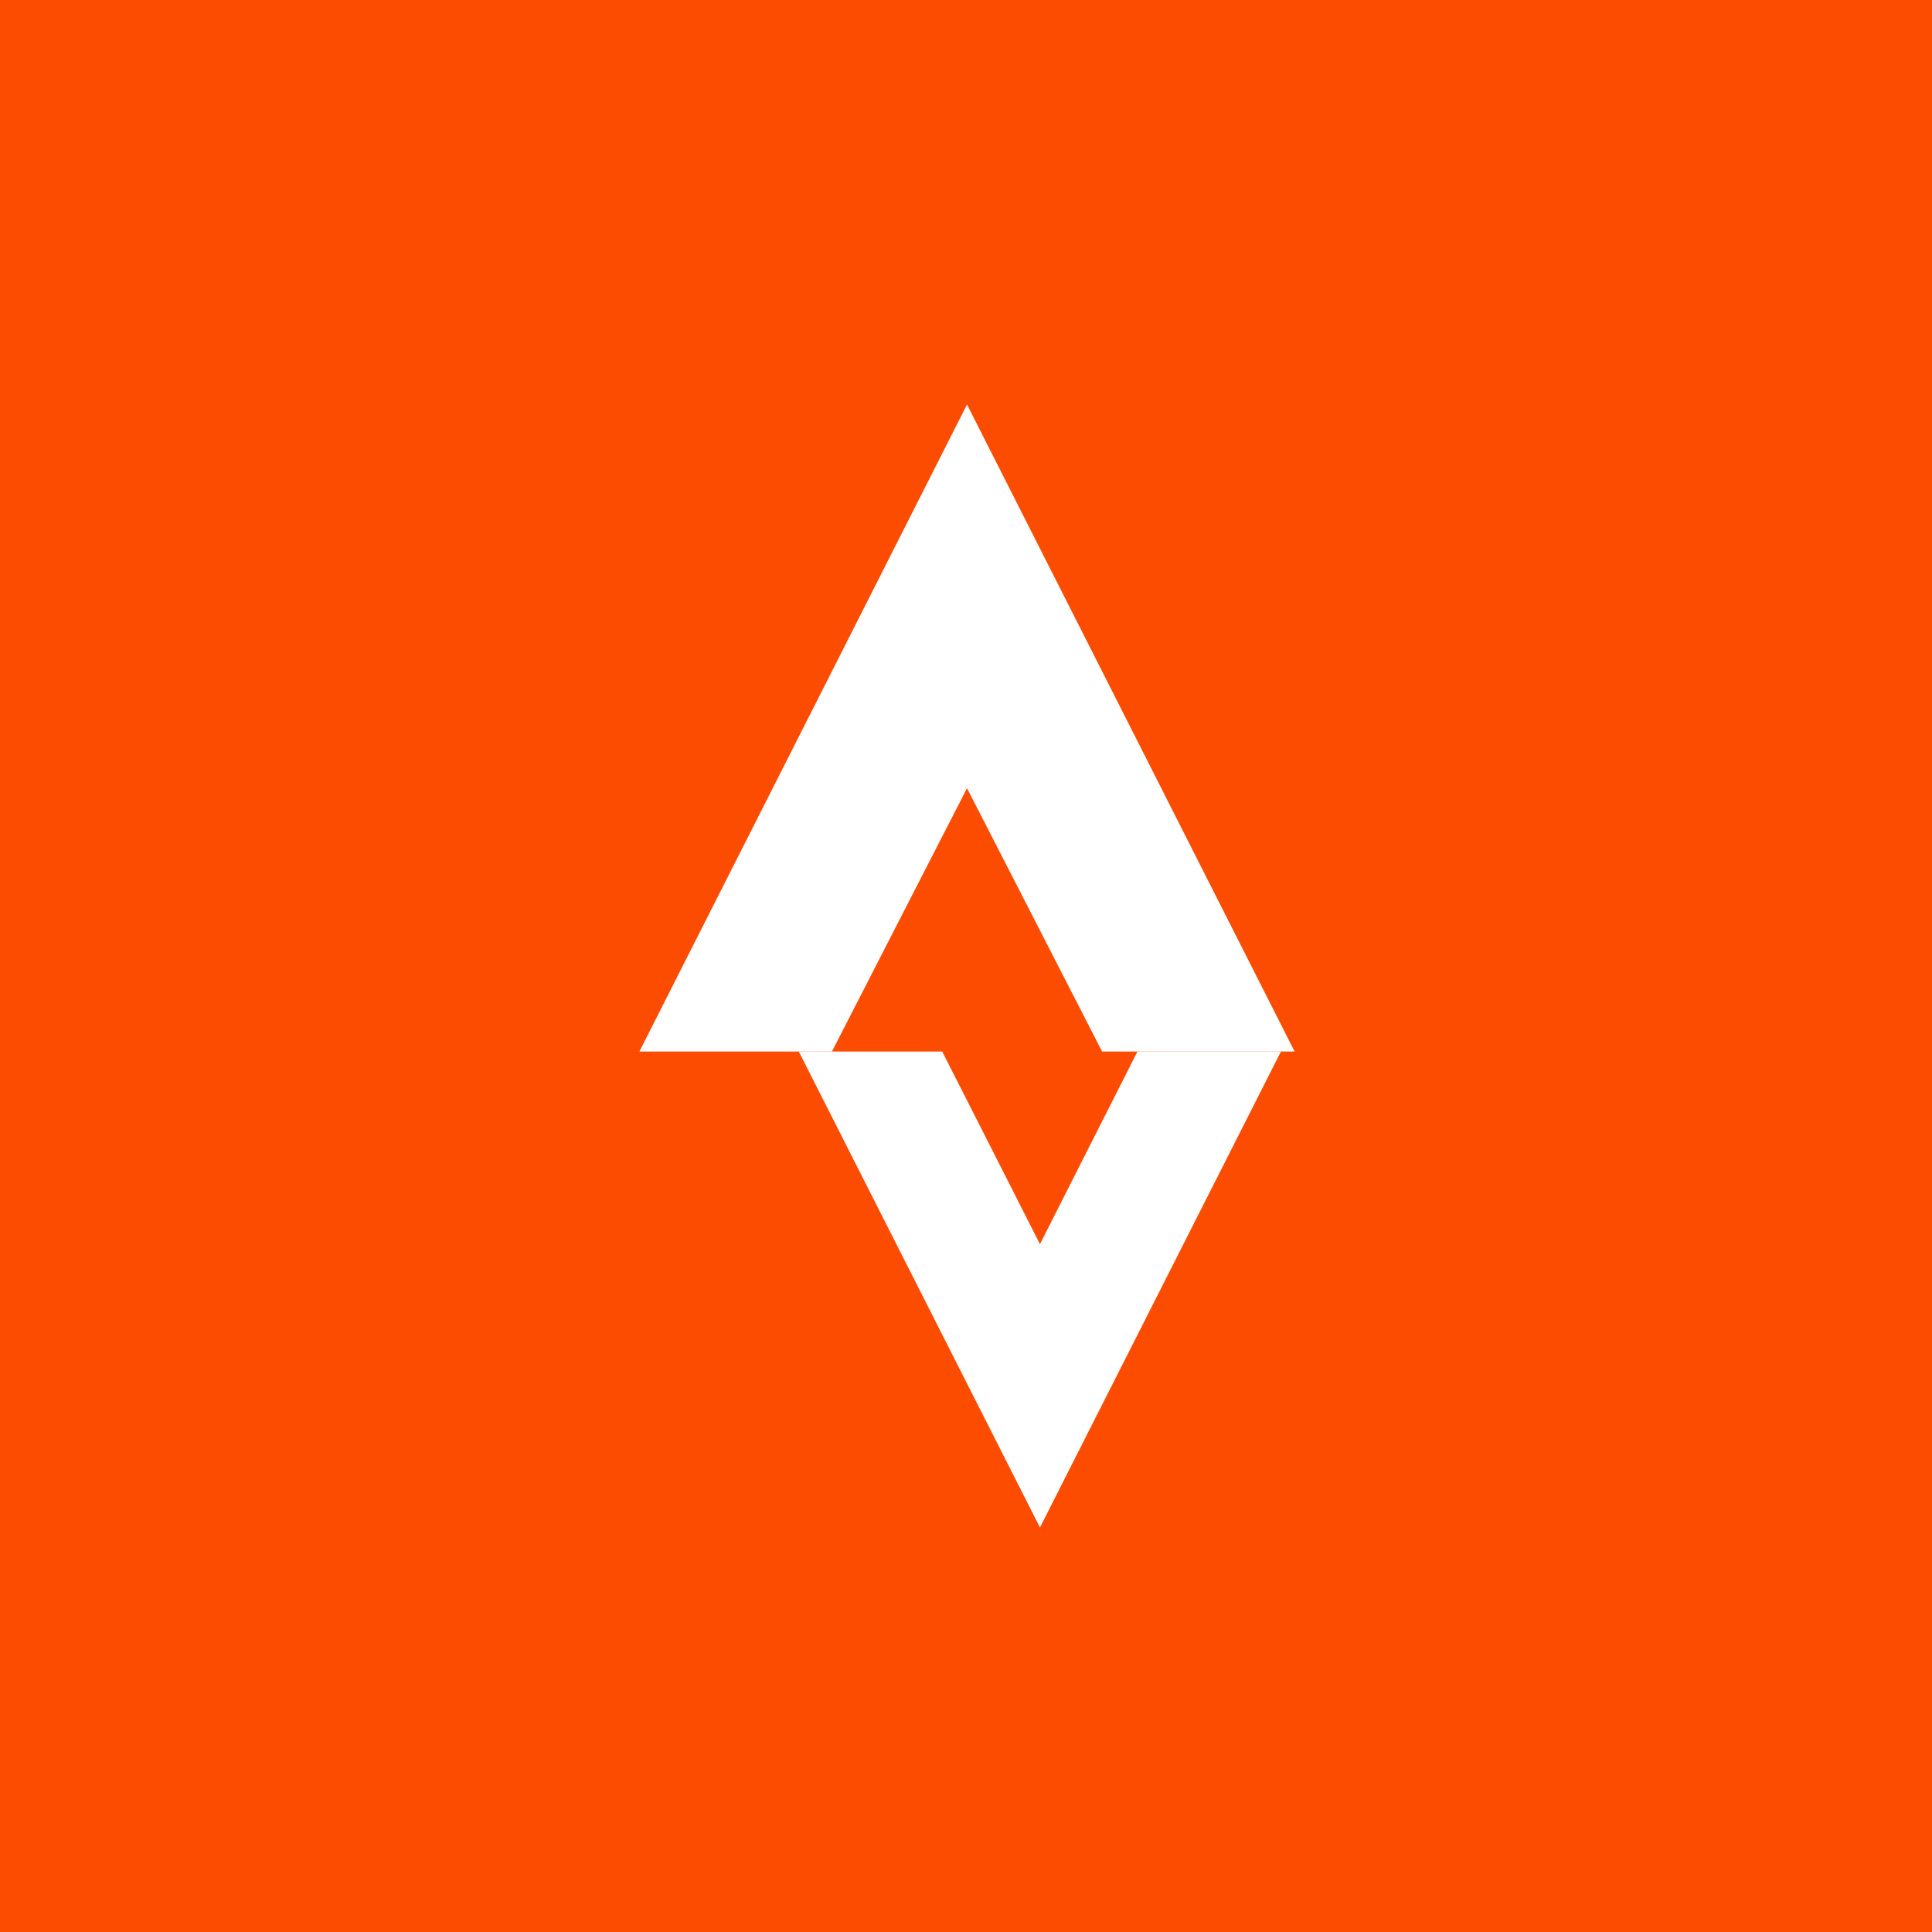
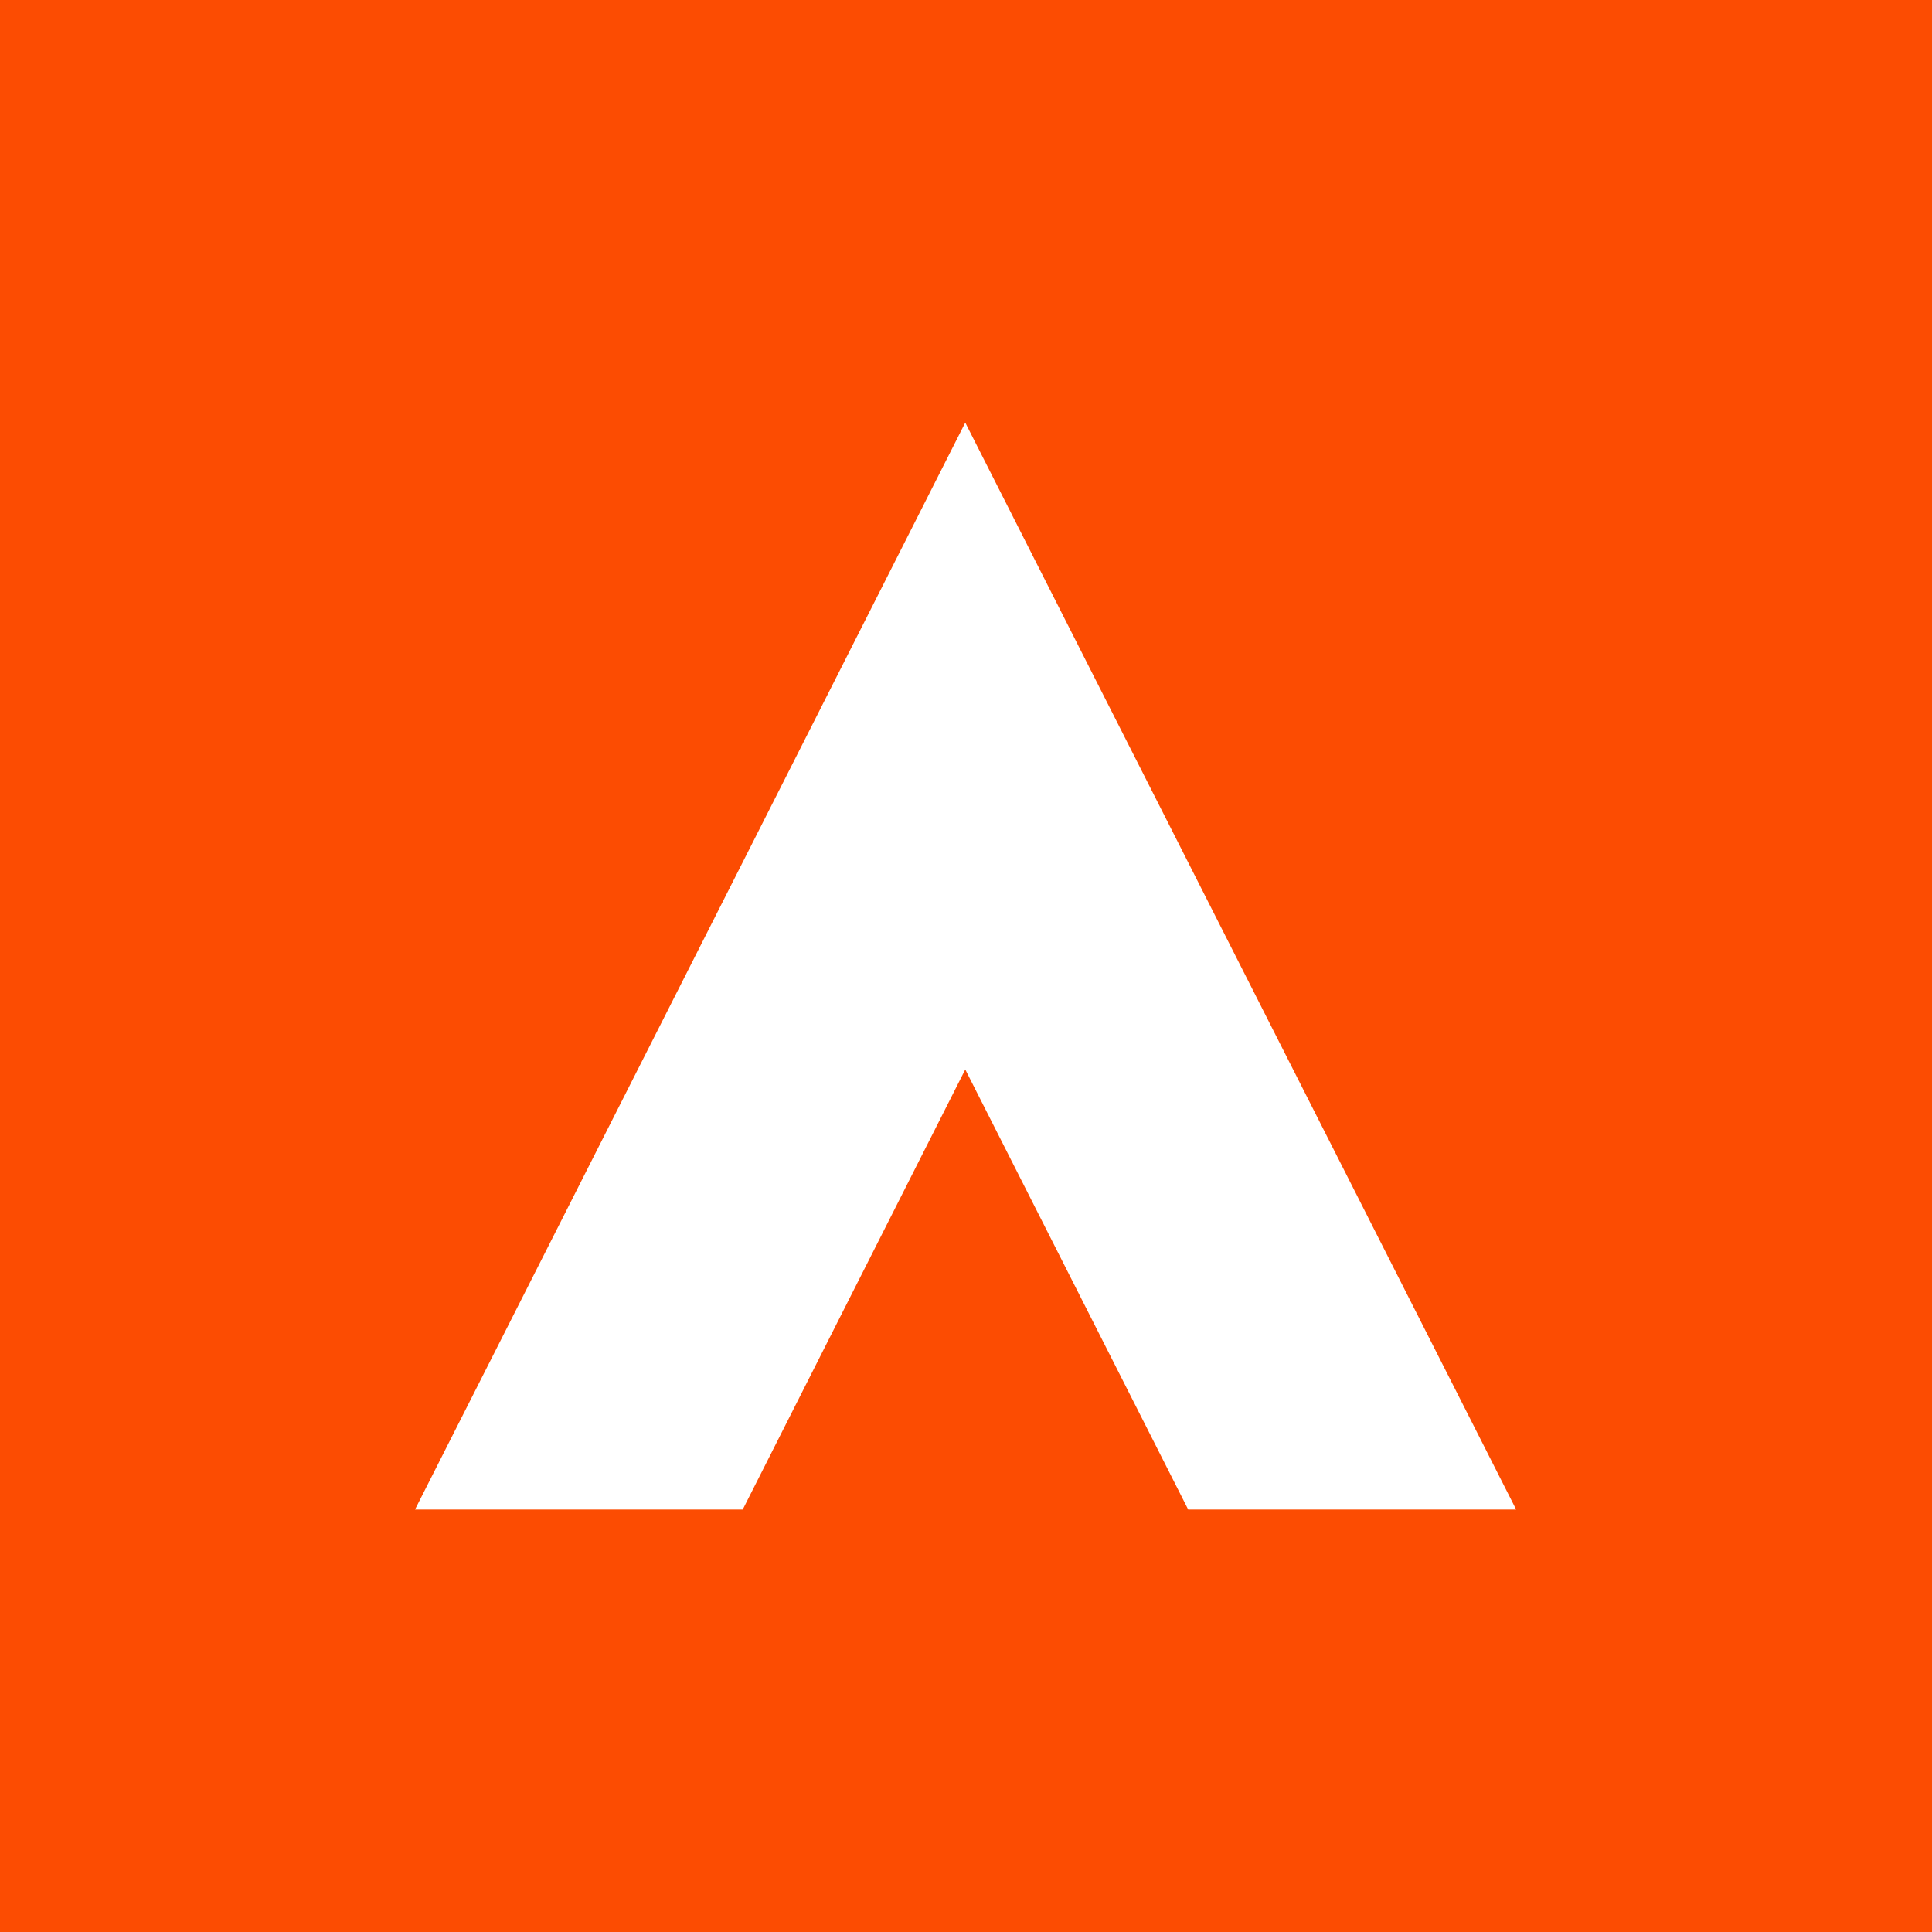
<svg xmlns="http://www.w3.org/2000/svg" viewBox="0 0 64 64" role="img" aria-label="Strava">
  <rect width="64" height="64" fill="#FC4C02" />
-   <g fill="#ffffff" transform="translate(10.6 13.4) scale(1.55)">
-     <path d="M13.828 0L6.826 13.828h4.115L13.828 8.2l2.887 5.628h4.115z" />
-     <path d="M15.387 17.944l-2.089-4.116h-3.065L15.387 24l5.15-10.172h-3.066z" />
+   <g fill="#ffffff" transform="translate(4.73 14) scale(2.604)">
+     <path d="M10.463 0L17.471 13.827h-4.172L10.463 8.229l-2.831 5.598H3.463z" />
  </g>
</svg>
